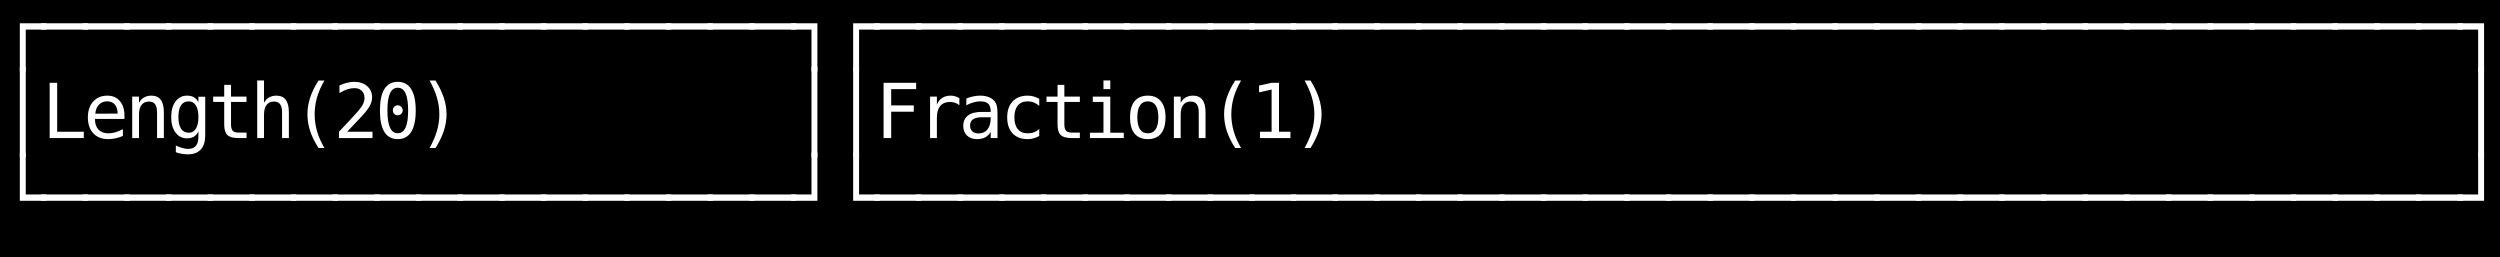
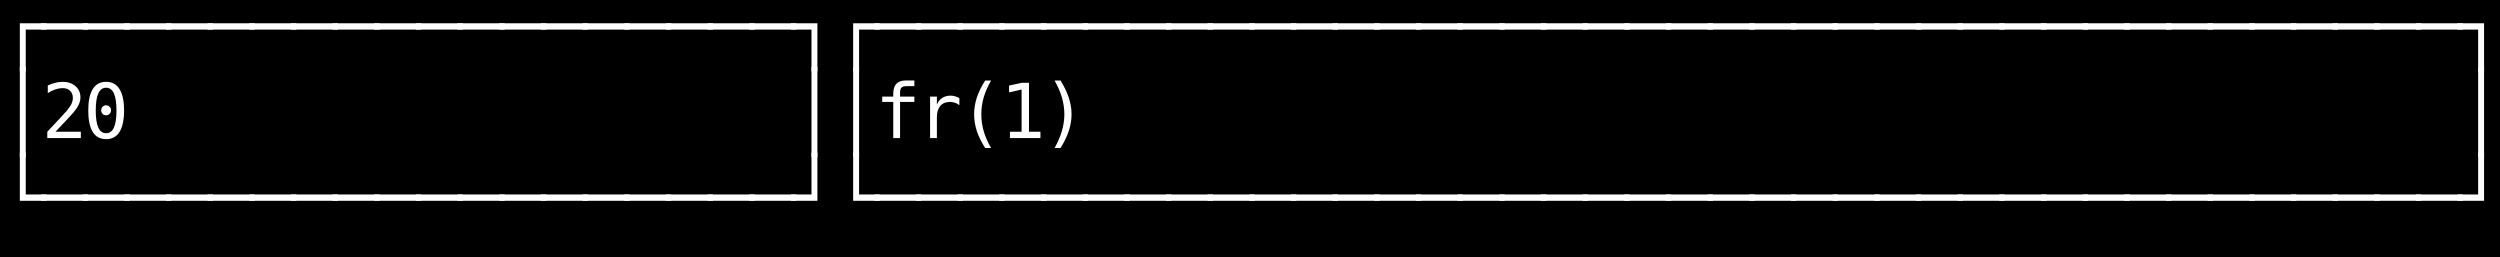
<svg xmlns="http://www.w3.org/2000/svg" width="33.00em" height="3.39em">
  <style>svg {
  dominant-baseline: hanging;
  font-size: 1rem;
}
</style>
  <g shape-rendering="crispEdges">
    <rect x="0.00em" y="0.00em" width="33.00em" height="3.39em" fill="#000000" />
    <rect x="0.00em" y="0.00em" width="33.00em" height="1.13em" fill="#000000" />
    <rect x="0.00em" y="1.13em" width="33.00em" height="1.13em" fill="#000000" />
    <rect x="0.00em" y="2.26em" width="33.00em" height="1.13em" fill="#000000" />
  </g>
  <text fill="#ffffff" font-family="monospace">
    <tspan y="0.00em">
      <tspan x="0.00em">┌</tspan>
      <tspan x="0.55em">─</tspan>
      <tspan x="1.10em">─</tspan>
      <tspan x="1.65em">─</tspan>
      <tspan x="2.20em">─</tspan>
      <tspan x="2.75em">─</tspan>
      <tspan x="3.30em">─</tspan>
      <tspan x="3.85em">─</tspan>
      <tspan x="4.40em">─</tspan>
      <tspan x="4.95em">─</tspan>
      <tspan x="5.50em">─</tspan>
      <tspan x="6.05em">─</tspan>
      <tspan x="6.60em">─</tspan>
      <tspan x="7.15em">─</tspan>
      <tspan x="7.70em">─</tspan>
      <tspan x="8.25em">─</tspan>
      <tspan x="8.80em">─</tspan>
      <tspan x="9.35em">─</tspan>
      <tspan x="9.90em">─</tspan>
      <tspan x="10.45em">┐</tspan>
      <tspan x="11.00em">┌</tspan>
      <tspan x="11.55em">─</tspan>
      <tspan x="12.10em">─</tspan>
      <tspan x="12.65em">─</tspan>
      <tspan x="13.20em">─</tspan>
      <tspan x="13.75em">─</tspan>
      <tspan x="14.30em">─</tspan>
      <tspan x="14.85em">─</tspan>
      <tspan x="15.40em">─</tspan>
      <tspan x="15.95em">─</tspan>
      <tspan x="16.50em">─</tspan>
      <tspan x="17.05em">─</tspan>
      <tspan x="17.60em">─</tspan>
      <tspan x="18.15em">─</tspan>
      <tspan x="18.70em">─</tspan>
      <tspan x="19.25em">─</tspan>
      <tspan x="19.80em">─</tspan>
      <tspan x="20.35em">─</tspan>
      <tspan x="20.90em">─</tspan>
      <tspan x="21.45em">─</tspan>
      <tspan x="22.00em">─</tspan>
      <tspan x="22.55em">─</tspan>
      <tspan x="23.10em">─</tspan>
      <tspan x="23.65em">─</tspan>
      <tspan x="24.20em">─</tspan>
      <tspan x="24.75em">─</tspan>
      <tspan x="25.30em">─</tspan>
      <tspan x="25.85em">─</tspan>
      <tspan x="26.40em">─</tspan>
      <tspan x="26.95em">─</tspan>
      <tspan x="27.50em">─</tspan>
      <tspan x="28.05em">─</tspan>
      <tspan x="28.60em">─</tspan>
      <tspan x="29.15em">─</tspan>
      <tspan x="29.70em">─</tspan>
      <tspan x="30.25em">─</tspan>
      <tspan x="30.80em">─</tspan>
      <tspan x="31.35em">─</tspan>
      <tspan x="31.90em">─</tspan>
      <tspan x="32.45em">┐</tspan>
    </tspan>
    <tspan y="1.13em">
      <tspan x="0.00em">│</tspan>
-       <tspan x="0.55em">L</tspan>
-       <tspan x="1.10em">e</tspan>
-       <tspan x="1.65em">n</tspan>
-       <tspan x="2.20em">g</tspan>
-       <tspan x="2.75em">t</tspan>
-       <tspan x="3.30em">h</tspan>
-       <tspan x="3.85em">(</tspan>
-       <tspan x="4.40em">2</tspan>
-       <tspan x="4.95em">0</tspan>
-       <tspan x="5.50em">)</tspan>
+       <tspan x="0.55em">2</tspan>
+       <tspan x="1.10em">0</tspan>
      <tspan x="10.45em">│</tspan>
      <tspan x="11.00em">│</tspan>
-       <tspan x="11.55em">F</tspan>
+       <tspan x="11.55em">f</tspan>
      <tspan x="12.10em">r</tspan>
-       <tspan x="12.65em">a</tspan>
-       <tspan x="13.20em">c</tspan>
-       <tspan x="13.75em">t</tspan>
-       <tspan x="14.30em">i</tspan>
-       <tspan x="14.85em">o</tspan>
-       <tspan x="15.40em">n</tspan>
-       <tspan x="15.95em">(</tspan>
-       <tspan x="16.50em">1</tspan>
-       <tspan x="17.05em">)</tspan>
+       <tspan x="12.65em">(</tspan>
+       <tspan x="13.20em">1</tspan>
+       <tspan x="13.75em">)</tspan>
      <tspan x="32.45em">│</tspan>
    </tspan>
    <tspan y="2.26em">
      <tspan x="0.00em">└</tspan>
      <tspan x="0.55em">─</tspan>
      <tspan x="1.10em">─</tspan>
      <tspan x="1.65em">─</tspan>
      <tspan x="2.20em">─</tspan>
      <tspan x="2.75em">─</tspan>
      <tspan x="3.30em">─</tspan>
      <tspan x="3.85em">─</tspan>
      <tspan x="4.40em">─</tspan>
      <tspan x="4.95em">─</tspan>
      <tspan x="5.50em">─</tspan>
      <tspan x="6.05em">─</tspan>
      <tspan x="6.60em">─</tspan>
      <tspan x="7.15em">─</tspan>
      <tspan x="7.70em">─</tspan>
      <tspan x="8.25em">─</tspan>
      <tspan x="8.80em">─</tspan>
      <tspan x="9.35em">─</tspan>
      <tspan x="9.90em">─</tspan>
      <tspan x="10.45em">┘</tspan>
      <tspan x="11.00em">└</tspan>
      <tspan x="11.55em">─</tspan>
      <tspan x="12.10em">─</tspan>
      <tspan x="12.65em">─</tspan>
      <tspan x="13.20em">─</tspan>
      <tspan x="13.75em">─</tspan>
      <tspan x="14.30em">─</tspan>
      <tspan x="14.85em">─</tspan>
      <tspan x="15.40em">─</tspan>
      <tspan x="15.95em">─</tspan>
      <tspan x="16.50em">─</tspan>
      <tspan x="17.05em">─</tspan>
      <tspan x="17.60em">─</tspan>
      <tspan x="18.15em">─</tspan>
      <tspan x="18.70em">─</tspan>
      <tspan x="19.25em">─</tspan>
      <tspan x="19.80em">─</tspan>
      <tspan x="20.35em">─</tspan>
      <tspan x="20.90em">─</tspan>
      <tspan x="21.45em">─</tspan>
      <tspan x="22.00em">─</tspan>
      <tspan x="22.55em">─</tspan>
      <tspan x="23.10em">─</tspan>
      <tspan x="23.65em">─</tspan>
      <tspan x="24.20em">─</tspan>
      <tspan x="24.75em">─</tspan>
      <tspan x="25.30em">─</tspan>
      <tspan x="25.85em">─</tspan>
      <tspan x="26.40em">─</tspan>
      <tspan x="26.95em">─</tspan>
      <tspan x="27.50em">─</tspan>
      <tspan x="28.05em">─</tspan>
      <tspan x="28.60em">─</tspan>
      <tspan x="29.15em">─</tspan>
      <tspan x="29.70em">─</tspan>
      <tspan x="30.25em">─</tspan>
      <tspan x="30.80em">─</tspan>
      <tspan x="31.35em">─</tspan>
      <tspan x="31.90em">─</tspan>
      <tspan x="32.45em">┘</tspan>
    </tspan>
  </text>
</svg>
